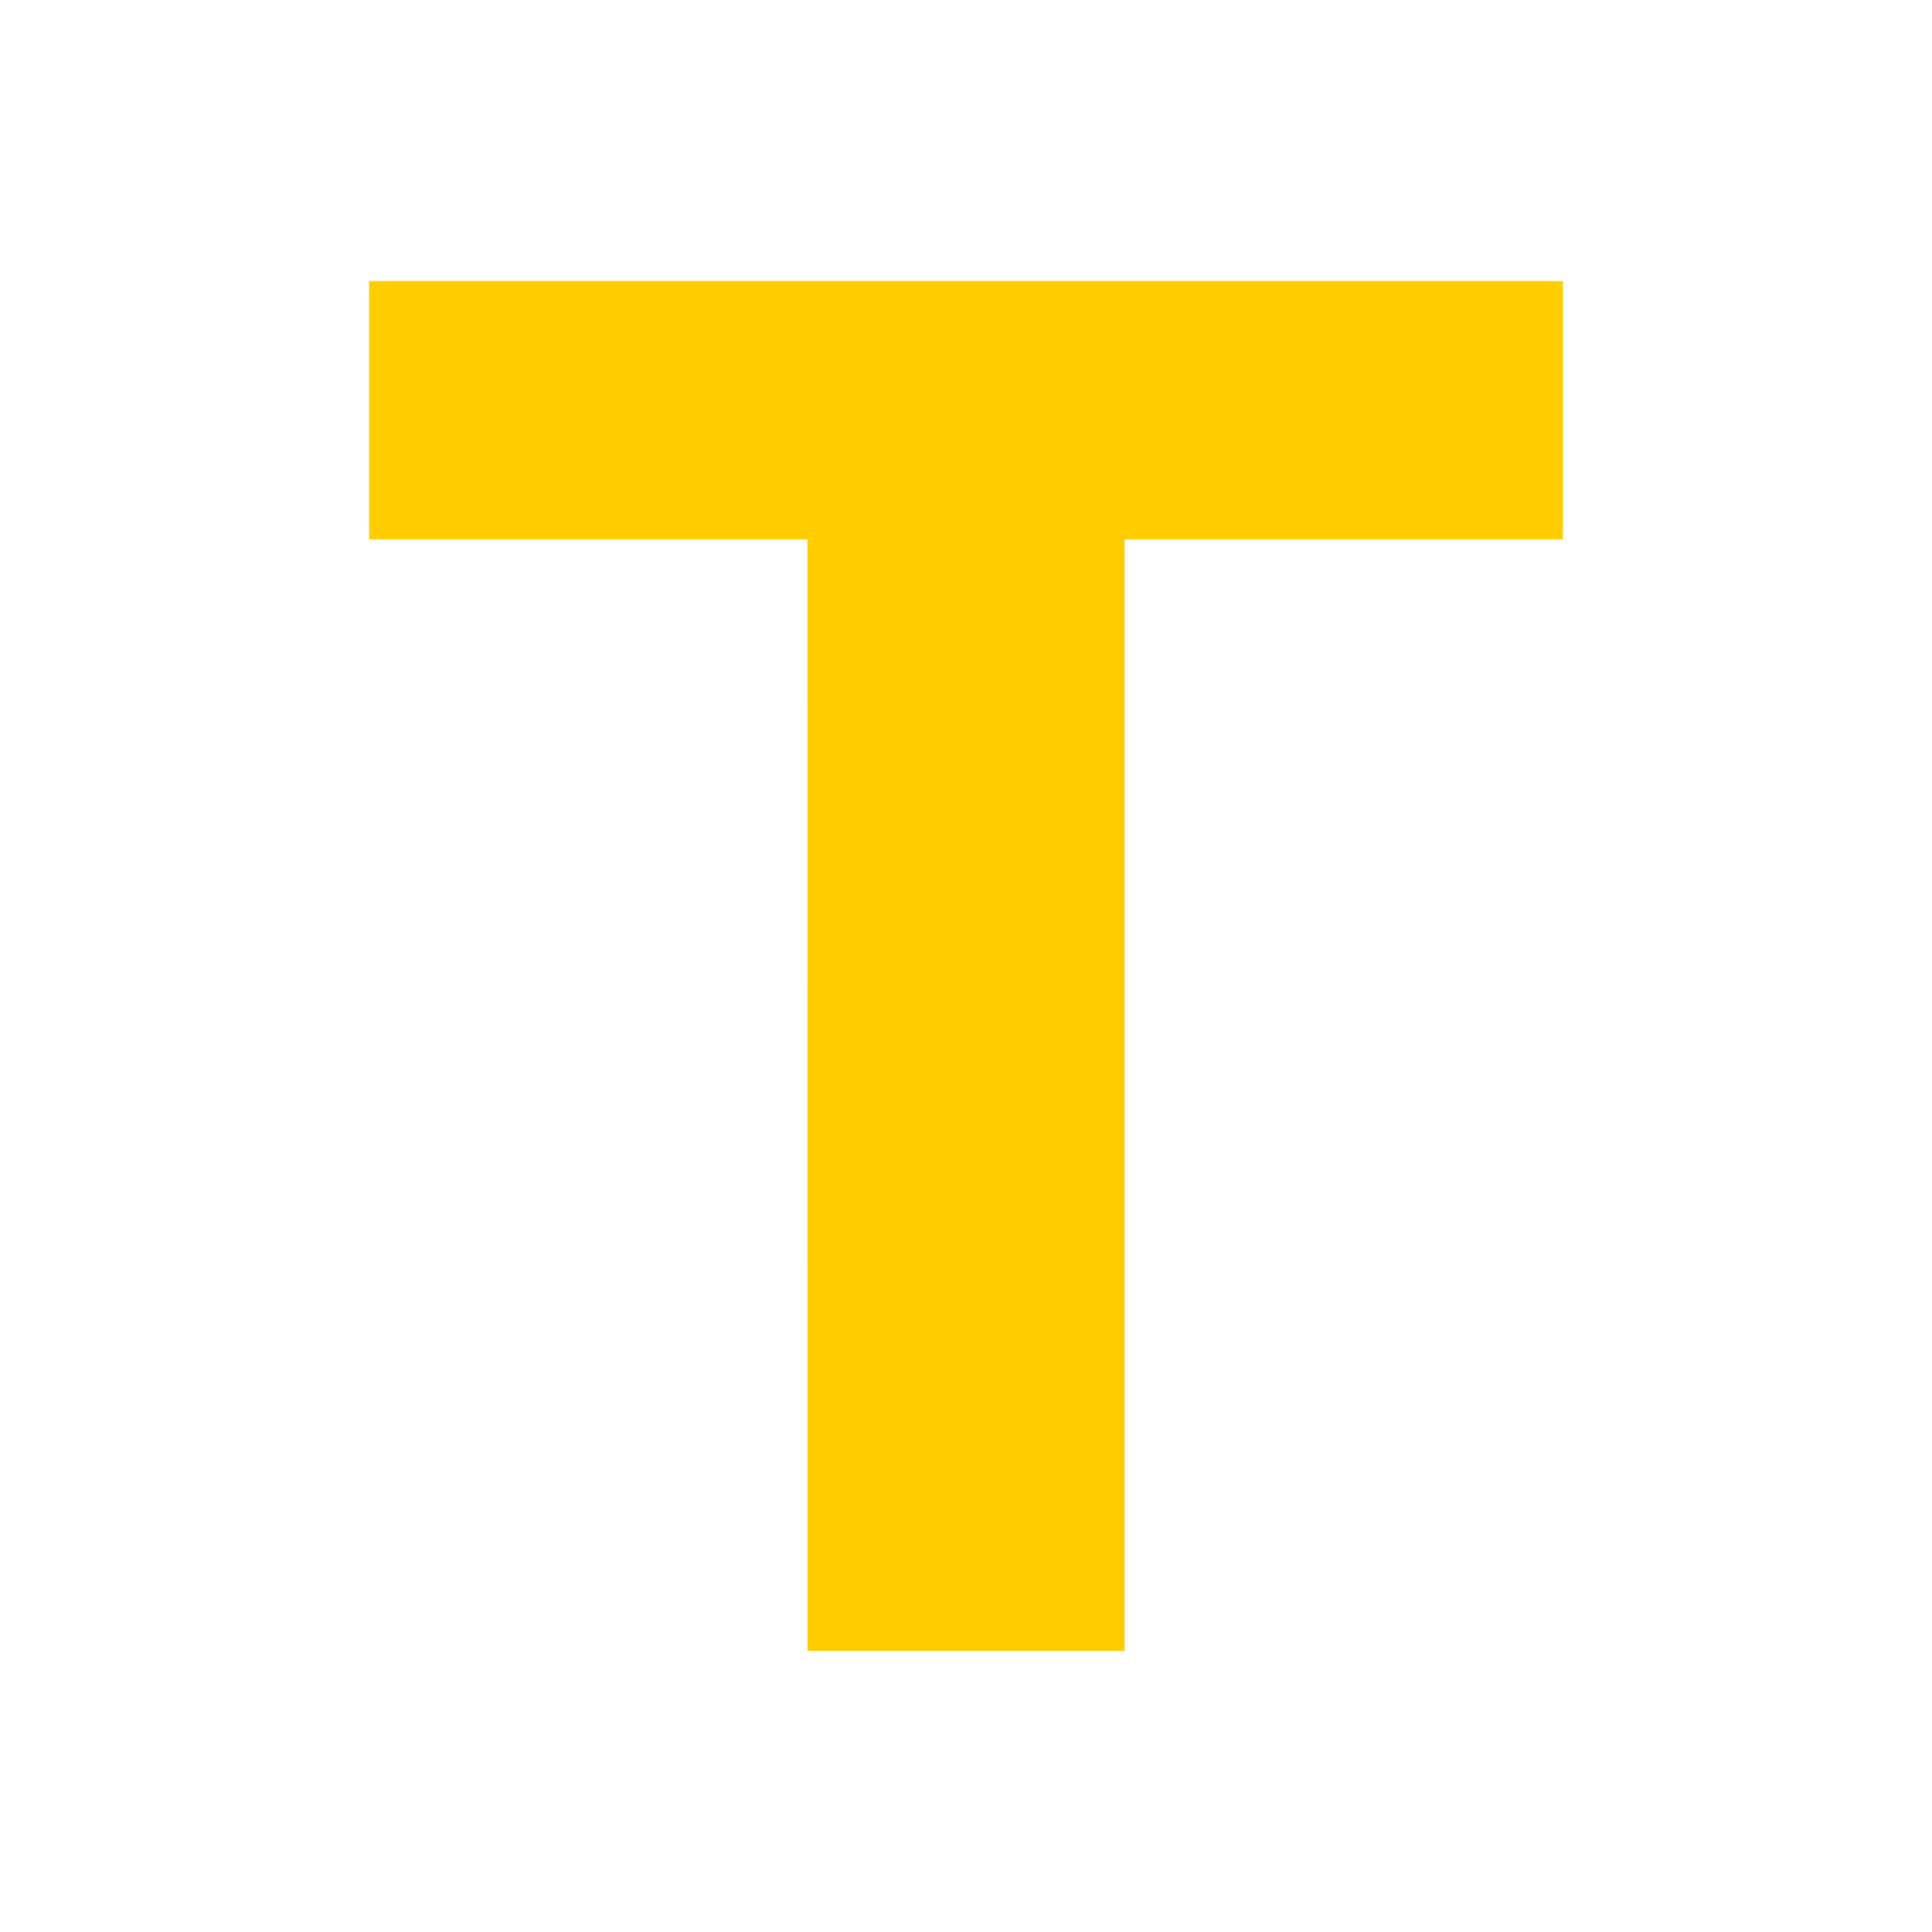
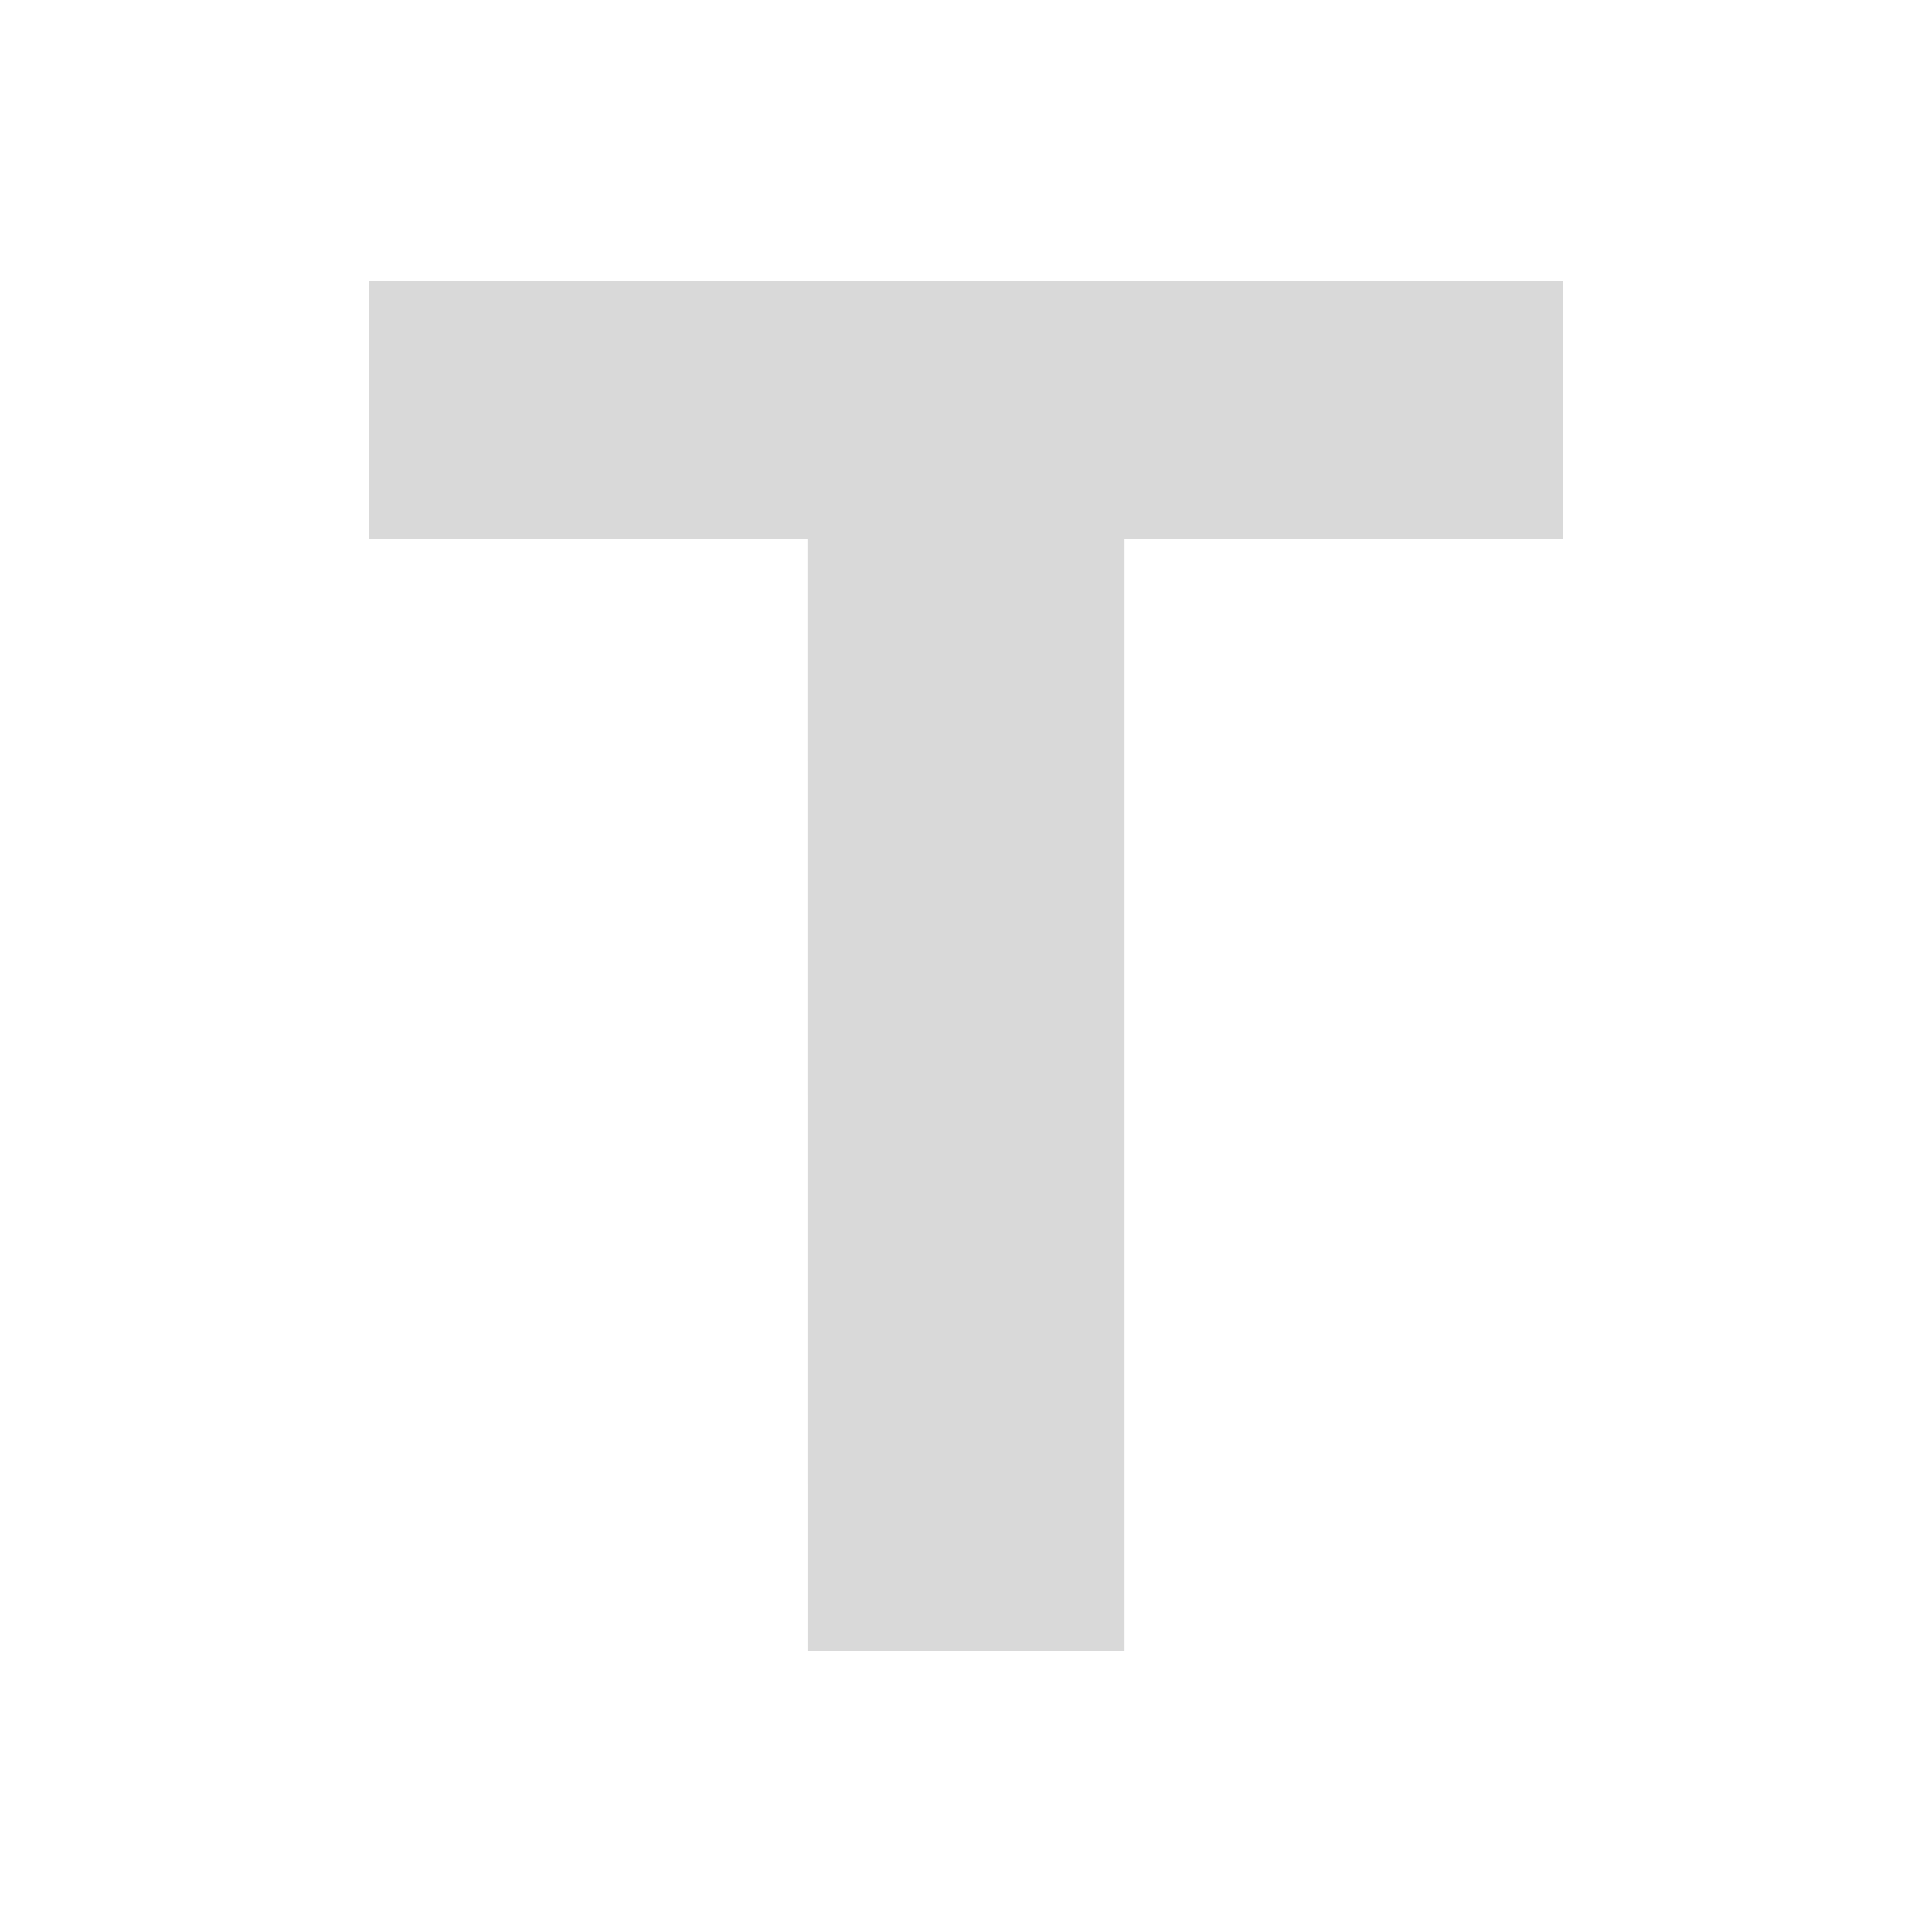
- <svg xmlns="http://www.w3.org/2000/svg" width="16" height="16" version="1.1" viewBox="0 0 16 16" id="svg6">
+ <svg xmlns="http://www.w3.org/2000/svg" width="16" height="16" version="1.1" viewBox="0 0 16 16" id="svg6" xml:space="preserve">
  <defs id="defs10" />
-   <rect style="opacity:1;fill:#e0e0e0;fill-opacity:1;stroke:none;stroke-width:3.78;stroke-linejoin:miter;stroke-miterlimit:4;stroke-dasharray:none;stroke-opacity:1" id="rect836" width="3.26" height="3.26" x="-4.486" y="-9.02" />
-   <rect y="-9.02" x="-1.226" height="3.26" width="3.26" id="rect838" style="opacity:1;fill:#a5b7f3;fill-opacity:1;stroke:none;stroke-width:3.78;stroke-linejoin:miter;stroke-miterlimit:4;stroke-dasharray:none;stroke-opacity:1" />
-   <rect style="opacity:1;fill:#fc9c9c;fill-opacity:1;stroke:none;stroke-width:3.78;stroke-linejoin:miter;stroke-miterlimit:4;stroke-dasharray:none;stroke-opacity:1" id="rect840" width="3.26" height="3.26" x="2.034" y="-9.02" />
-   <rect y="-9.02" x="5.294" height="3.26" width="3.26" id="rect842" style="opacity:1;fill:#a5efac;fill-opacity:1;stroke:none;stroke-width:3.78;stroke-linejoin:miter;stroke-miterlimit:4;stroke-dasharray:none;stroke-opacity:1" />
-   <g aria-label="T" id="text836" style="font-style:normal;font-weight:normal;font-size:32.414px;line-height:1.25;font-family:sans-serif;letter-spacing:0px;word-spacing:0px;fill:#ffcc00;fill-opacity:1;stroke:none;stroke-width:2" transform="scale(0.5)">
-     <path d="M 13.374,8.934 H 6.114 V 4.655 H 25.886 V 8.934 H 18.626 V 27.345 h -5.251 z" style="font-style:normal;font-variant:normal;font-weight:bold;font-stretch:normal;font-family:Montserrat;-inkscape-font-specification:'Montserrat Bold';fill:#ffcc00;fill-opacity:1;stroke-width:2" id="path835" />
+   <rect style="opacity:1;fill:#d9d9d9;fill-opacity:1;stroke:none;stroke-width:3.78;stroke-linejoin:miter;stroke-miterlimit:4;stroke-dasharray:none;stroke-opacity:1" id="rect836" width="3.26" height="3.26" x="-4.486" y="-9.02" />
+   <rect y="-9.02" x="-1.226" height="3.26" width="3.26" id="rect838" style="opacity:1;fill:#618ff9;fill-opacity:1;stroke:none;stroke-width:3.78;stroke-linejoin:miter;stroke-miterlimit:4;stroke-dasharray:none;stroke-opacity:1" />
+   <rect style="opacity:1;fill:#f75252;fill-opacity:1;stroke:none;stroke-width:3.78;stroke-linejoin:miter;stroke-miterlimit:4;stroke-dasharray:none;stroke-opacity:1" id="rect840" width="3.26" height="3.26" x="2.034" y="-9.02" />
+   <rect y="-9.02" x="5.294" height="3.26" width="3.26" id="rect842" style="opacity:1;fill:#67f778;fill-opacity:1;stroke:none;stroke-width:3.78;stroke-linejoin:miter;stroke-miterlimit:4;stroke-dasharray:none;stroke-opacity:1" />
+   <g aria-label="T" id="text836" style="font-style:normal;font-weight:normal;font-size:32.414px;line-height:1.25;font-family:sans-serif;letter-spacing:0px;word-spacing:0px;fill:#d9d9d9;fill-opacity:1;stroke:none;stroke-width:2" transform="scale(0.5)">
+     <path d="M 13.374,8.934 H 6.114 V 4.655 H 25.886 V 8.934 H 18.626 V 27.345 h -5.251 z" style="font-style:normal;font-variant:normal;font-weight:bold;font-stretch:normal;font-family:Montserrat;-inkscape-font-specification:'Montserrat Bold';fill:#d9d9d9;fill-opacity:1;stroke-width:2" id="path835" />
  </g>
</svg>
